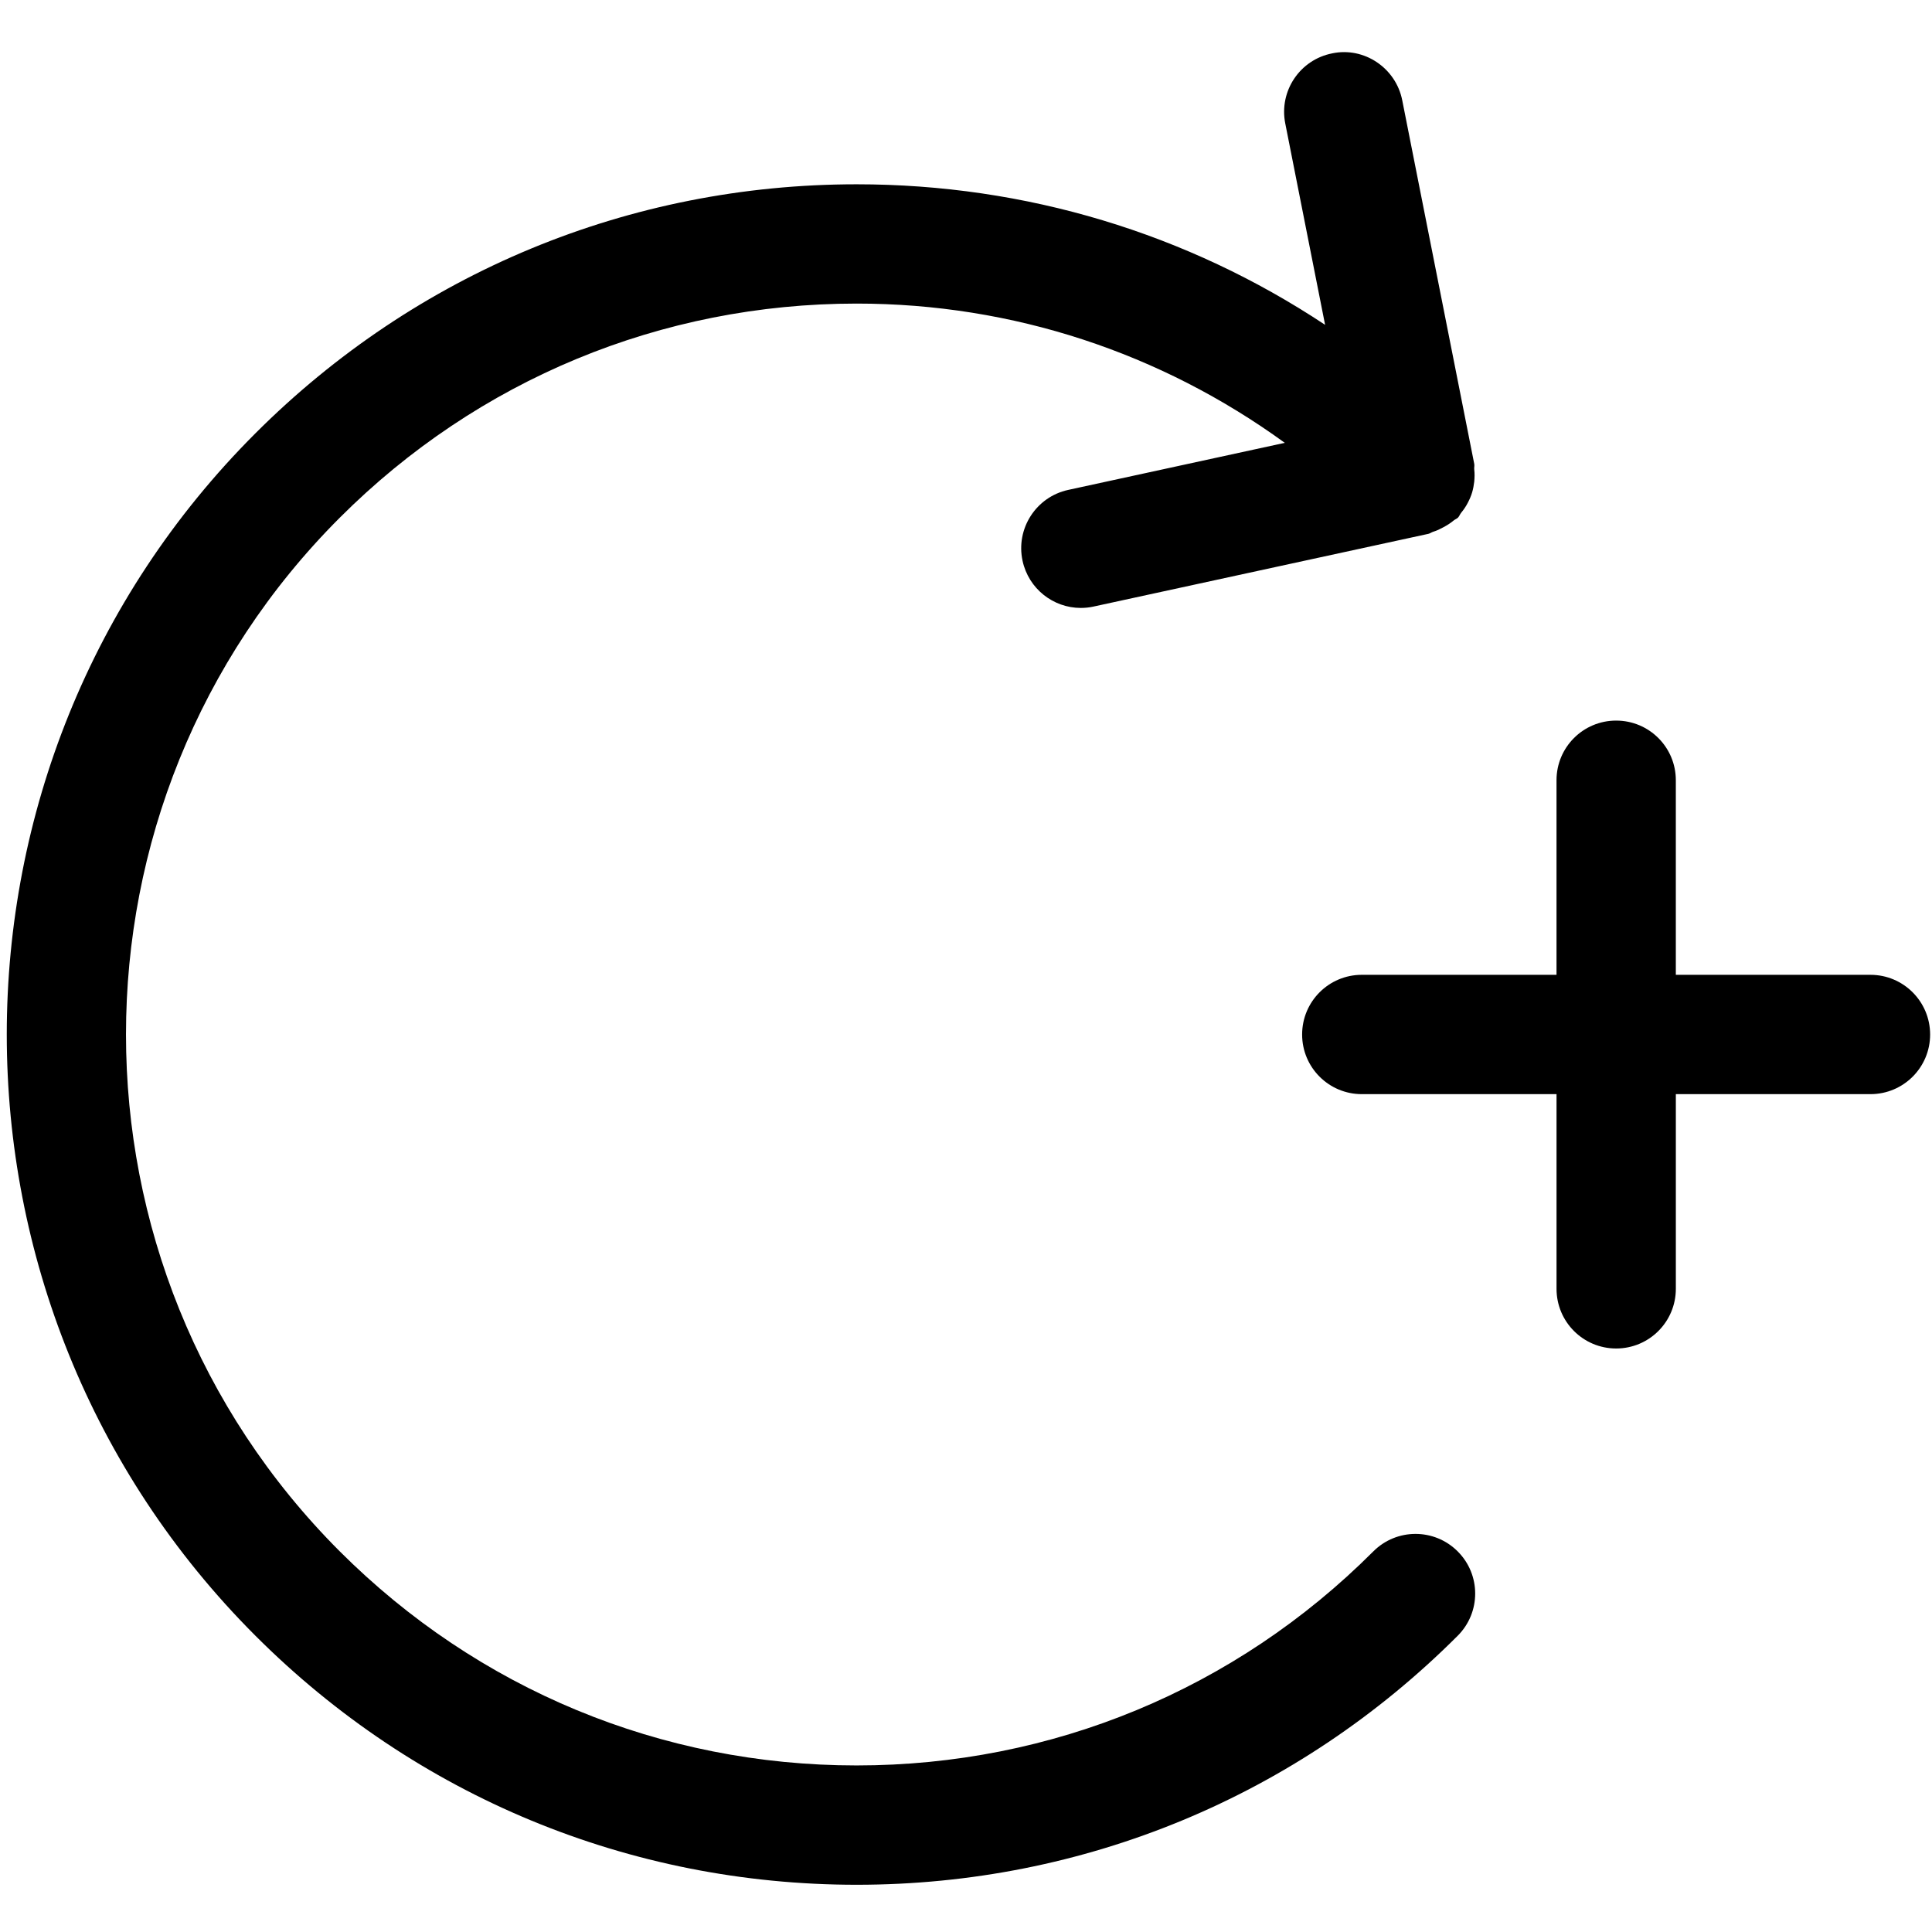
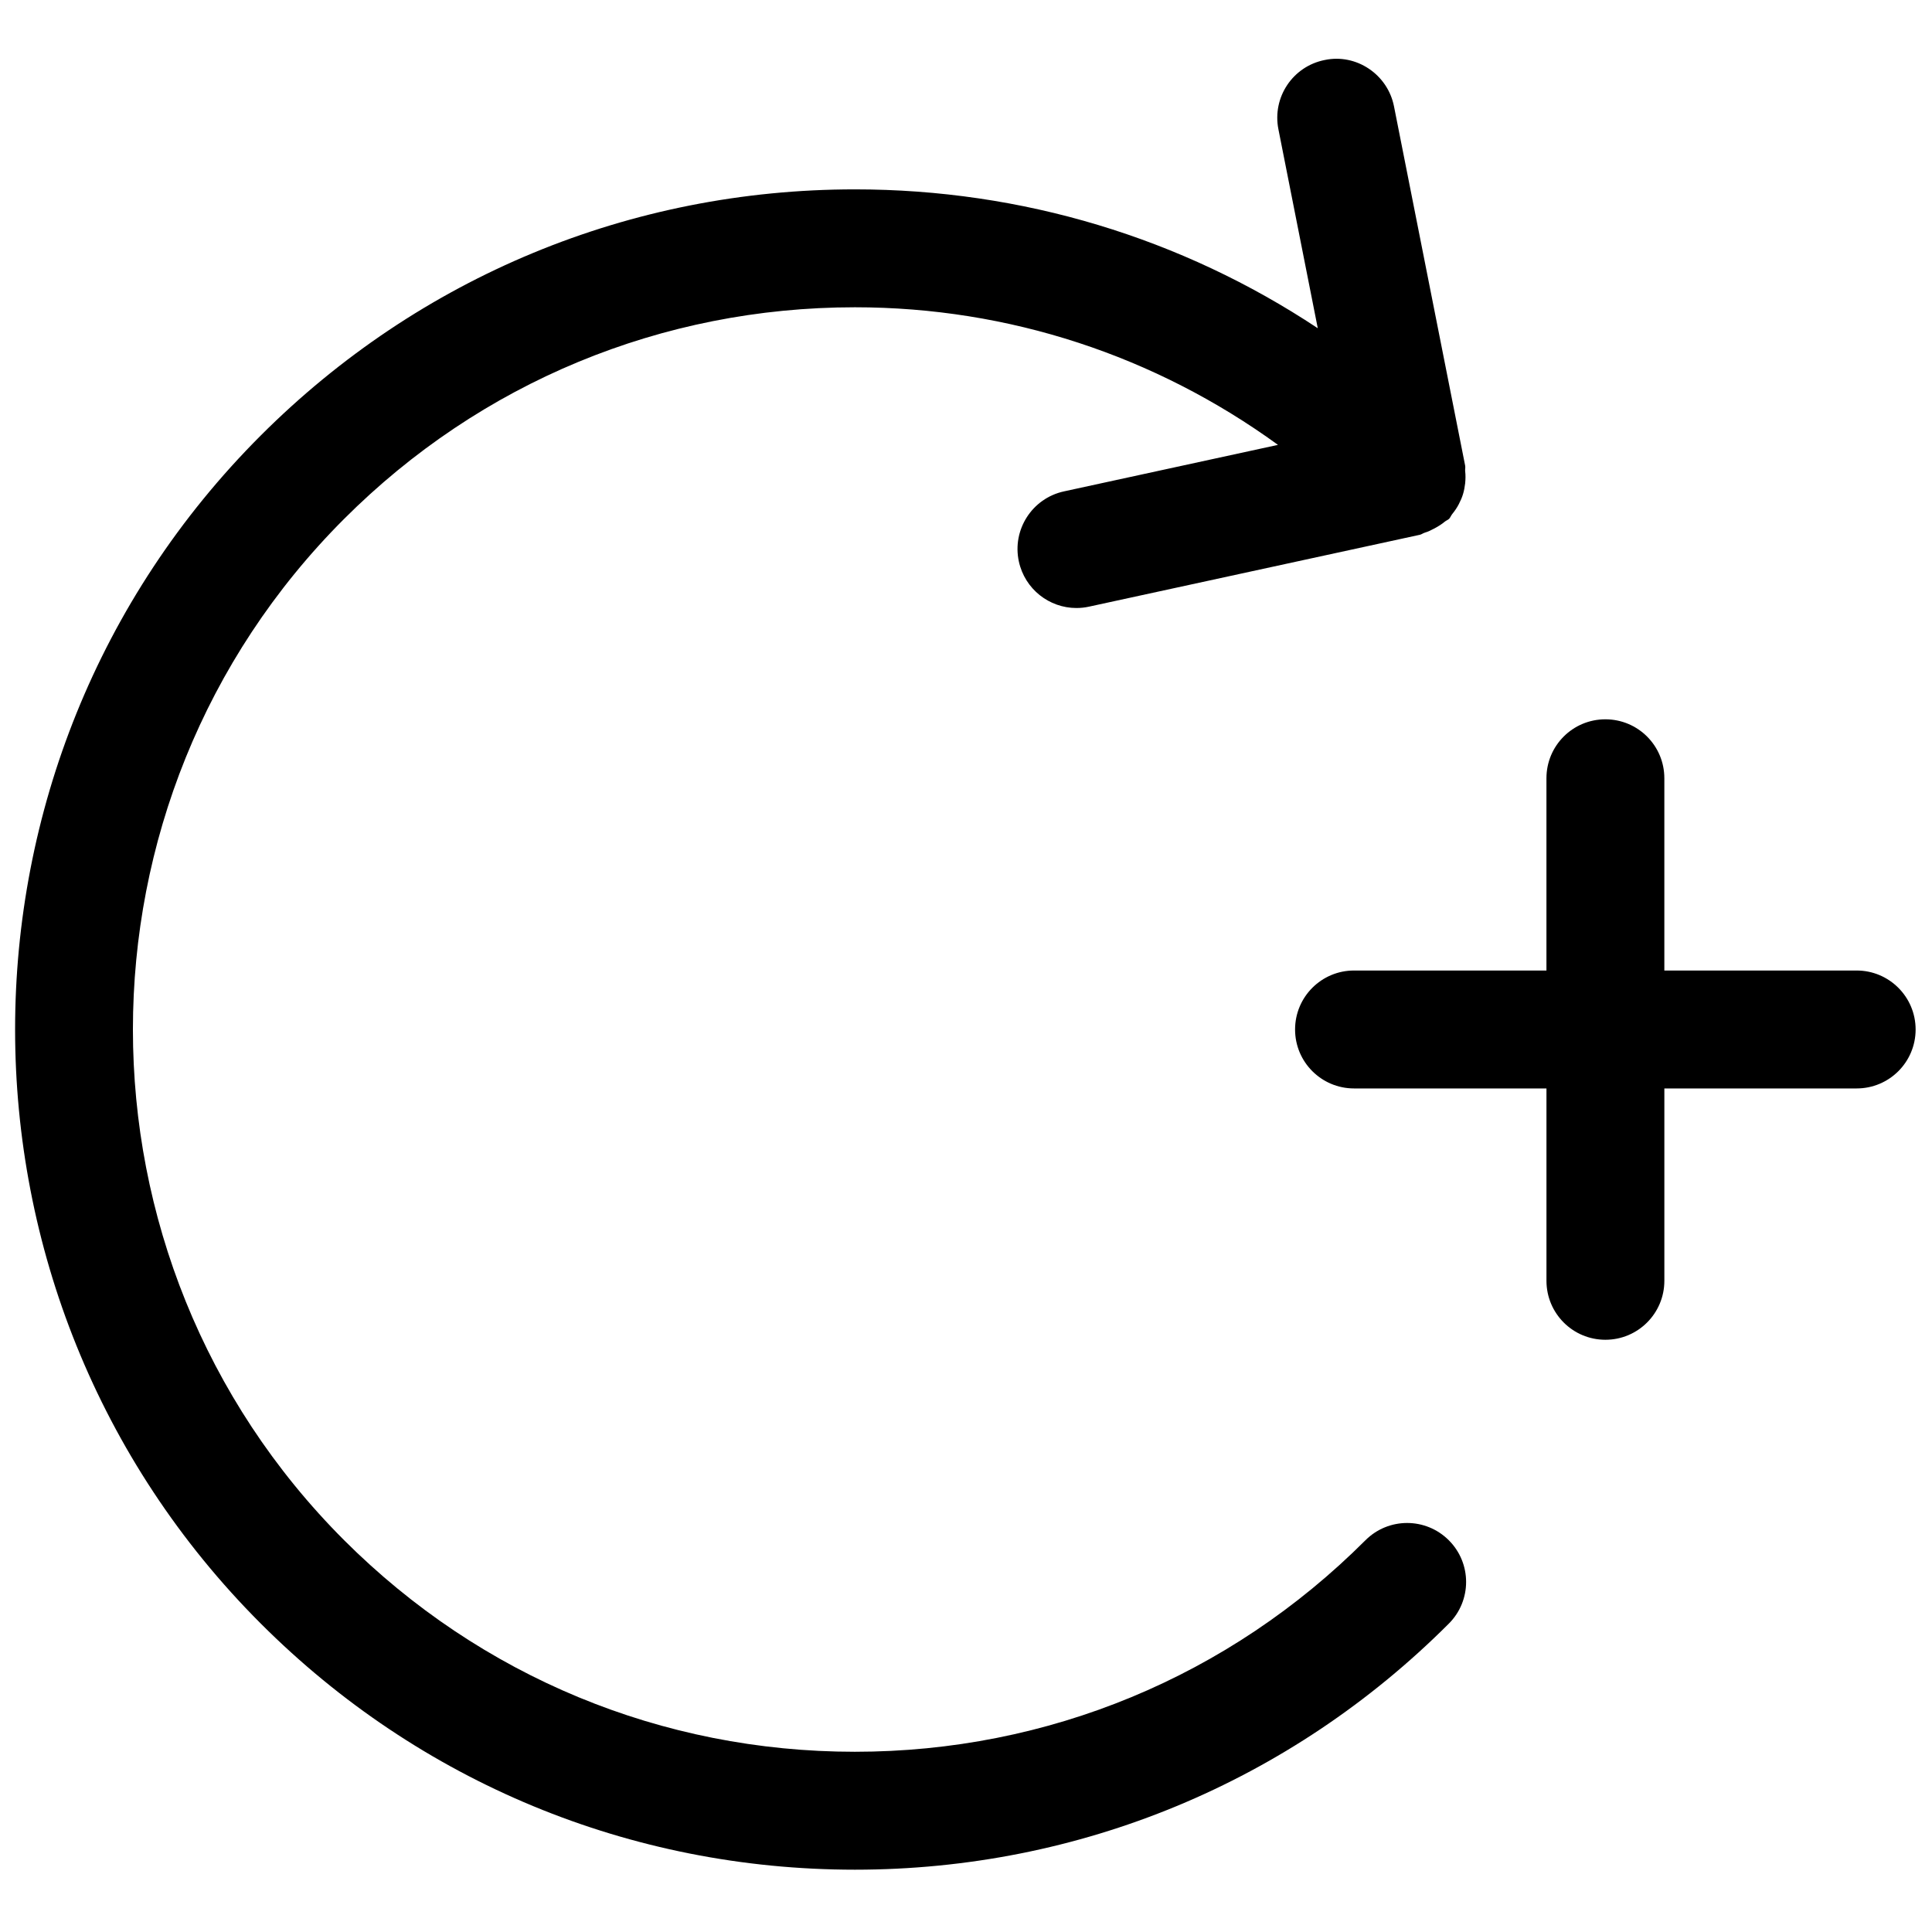
<svg xmlns="http://www.w3.org/2000/svg" version="1.1" x="0px" y="0px" viewBox="0 0 128 128" enable-background="new 0 0 128 128" xml:space="preserve">
  <g id="circle-plus">
-     <path d="M123.921,64.584h-12.893V51.693c0-2.186-1.768-3.952-3.954-3.952c-2.185,0-3.951,1.766-3.951,3.952v12.891H90.223   c-2.184,0-3.954,1.77-3.954,3.954c0,2.186,1.77,3.952,3.954,3.952h12.901v12.896c0,2.186,1.766,3.955,3.951,3.955   c2.186,0,3.954-1.77,3.954-3.955V72.49h12.893c2.184,0,3.954-1.766,3.954-3.952C127.874,66.353,126.105,64.584,123.921,64.584z" />
+     <path d="M123.007,64.299h-12.74V51.561c0-2.16-1.747-3.905-3.907-3.905c-2.159,0-3.904,1.745-3.904,3.905v12.738H89.709   c-2.158,0-3.907,1.749-3.907,3.907c0,2.16,1.749,3.906,3.907,3.906h12.748v12.743c0,2.16,1.745,3.908,3.904,3.908   c2.16,0,3.907-1.749,3.907-3.908V72.112h12.74c2.158,0,3.907-1.745,3.907-3.906C126.914,66.048,125.165,64.299,123.007,64.299z" />
  </g>
  <g id="circle-arrow">
-     <path d="M90.985,102.785c-9.139,9.144-21.299,14.18-34.23,14.18c0,0,0,0-0.008,0c-12.93,0-25.089-5.042-34.237-14.184   c-18.884-18.884-18.884-49.605,0-68.481c9.148-9.148,21.307-14.187,34.245-14.187c10.347,0,20.158,3.267,28.366,9.226   l-14.352,3.119c-2.131,0.464-3.484,2.571-3.021,4.701c0.402,1.853,2.039,3.118,3.855,3.118c0.286,0,0.563-0.028,0.849-0.091   l22.186-4.819c0.117-0.028,0.202-0.101,0.311-0.136c0.246-0.072,0.462-0.181,0.693-0.306c0.238-0.129,0.463-0.268,0.671-0.444   c0.087-0.071,0.194-0.106,0.281-0.185c0.092-0.098,0.13-0.223,0.213-0.325c0.172-0.211,0.319-0.425,0.44-0.663   c0.117-0.227,0.216-0.448,0.286-0.688c0.07-0.235,0.109-0.465,0.139-0.709c0.025-0.275,0.033-0.535,0-0.81   c-0.014-0.125,0.025-0.241,0-0.369l-4.77-24.088c-0.423-2.147-2.532-3.555-4.639-3.109c-2.147,0.421-3.536,2.502-3.111,4.645   l2.639,13.341c-9.125-6.053-19.826-9.311-31.035-9.311c-15.053,0-29.197,5.864-39.836,16.5c-21.962,21.957-21.962,57.691,0,79.659   c10.638,10.64,24.79,16.499,39.828,16.502c0.008,0,0.008,0,0.008,0c15.039,0,29.183-5.861,39.82-16.498   c1.545-1.544,1.545-4.046,0-5.589C95.032,101.239,92.531,101.239,90.985,102.785z" />
+     <path d="M90.463,102.047c-9.031,9.035-21.046,14.012-33.823,14.012c0,0,0,0-0.008,0c-12.777,0-24.791-4.982-33.831-14.015   c-18.66-18.66-18.66-49.016,0-67.668c9.04-9.04,21.054-14.018,33.839-14.018c10.224,0,19.919,3.228,28.029,9.116l-14.182,3.082   c-2.106,0.459-3.442,2.541-2.985,4.645c0.398,1.831,2.015,3.081,3.809,3.081c0.282,0,0.557-0.028,0.839-0.09l21.923-4.762   c0.115-0.028,0.2-0.1,0.307-0.134c0.243-0.072,0.457-0.179,0.685-0.302c0.235-0.128,0.457-0.265,0.663-0.438   c0.086-0.07,0.192-0.104,0.278-0.182c0.091-0.097,0.128-0.22,0.211-0.321c0.17-0.209,0.315-0.42,0.435-0.655   c0.115-0.225,0.214-0.443,0.282-0.68c0.069-0.232,0.108-0.46,0.137-0.7c0.025-0.272,0.033-0.529,0-0.8   c-0.014-0.123,0.025-0.239,0-0.365L92.356,7.047c-0.418-2.121-2.502-3.512-4.584-3.073c-2.121,0.416-3.494,2.472-3.074,4.59   l2.608,13.182c-9.017-5.981-19.591-9.2-30.666-9.2c-14.875,0-28.851,5.794-39.363,16.305c-21.702,21.697-21.702,57.006,0,78.714   c10.512,10.514,24.496,16.303,39.355,16.307c0.008,0,0.008,0,0.008,0c14.861,0,28.837-5.791,39.348-16.302   c1.527-1.525,1.527-3.998,0-5.523C94.461,100.52,91.989,100.52,90.463,102.047z" />
  </g>
</svg>
